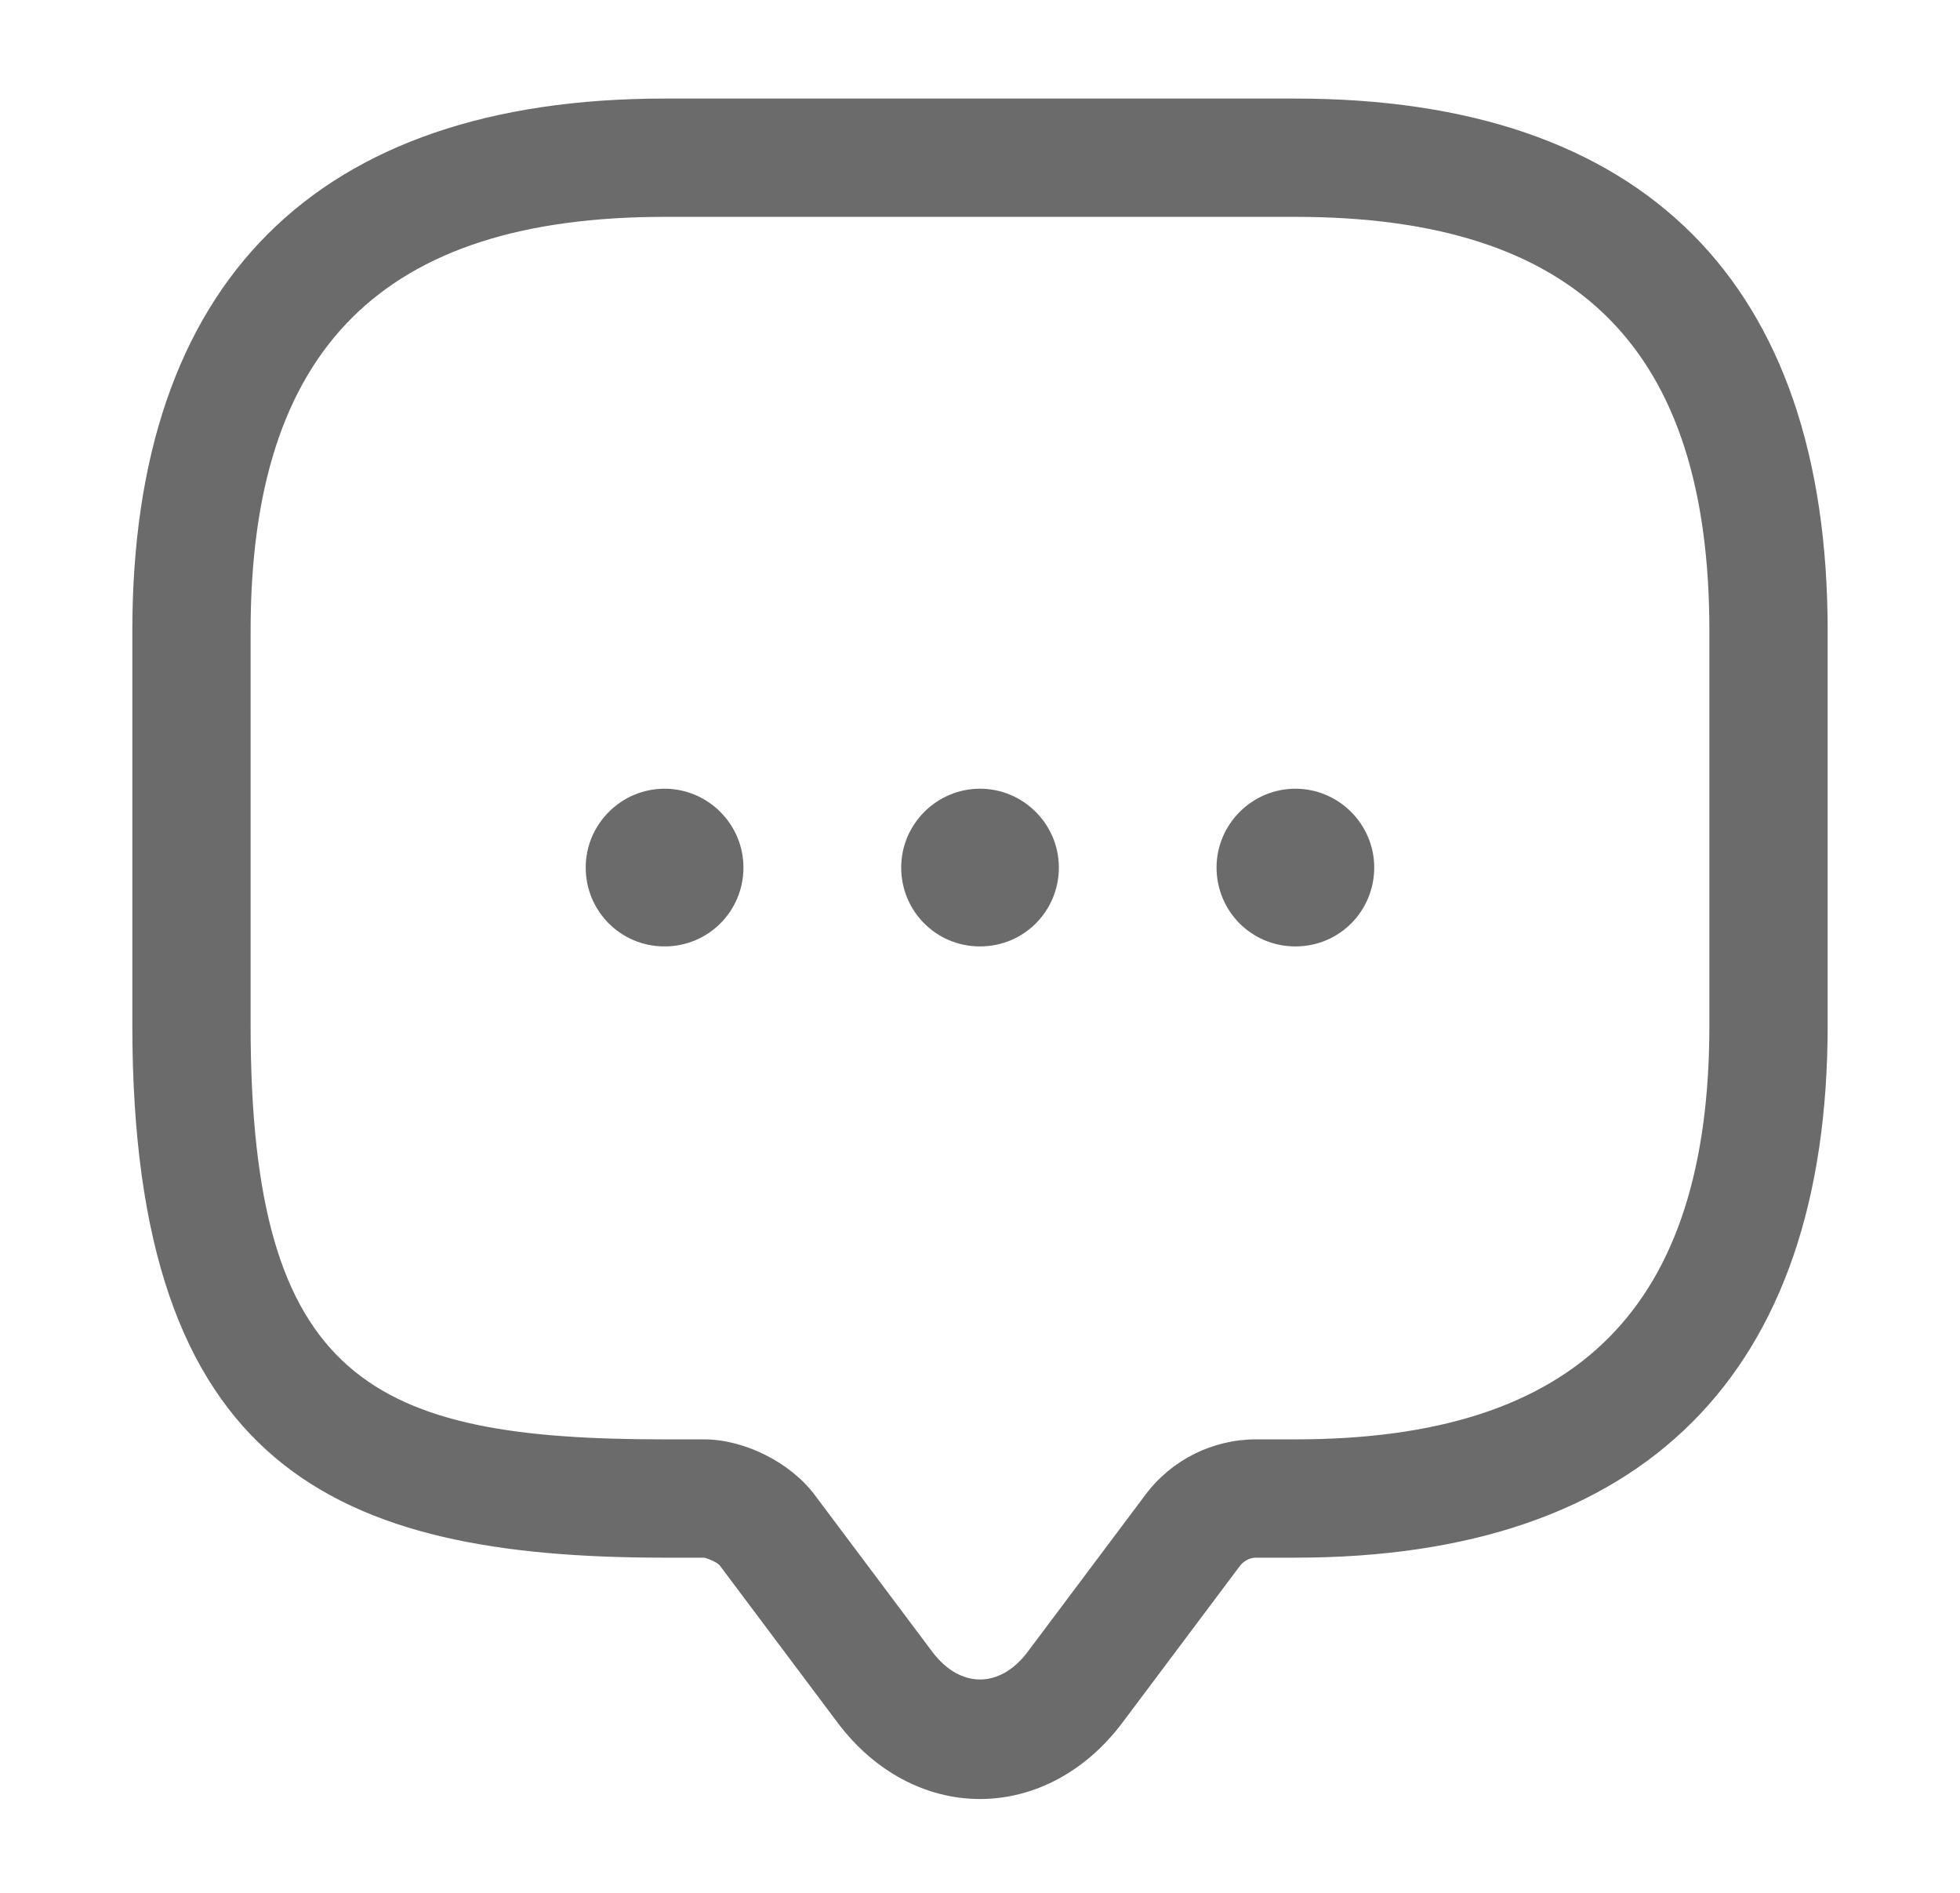
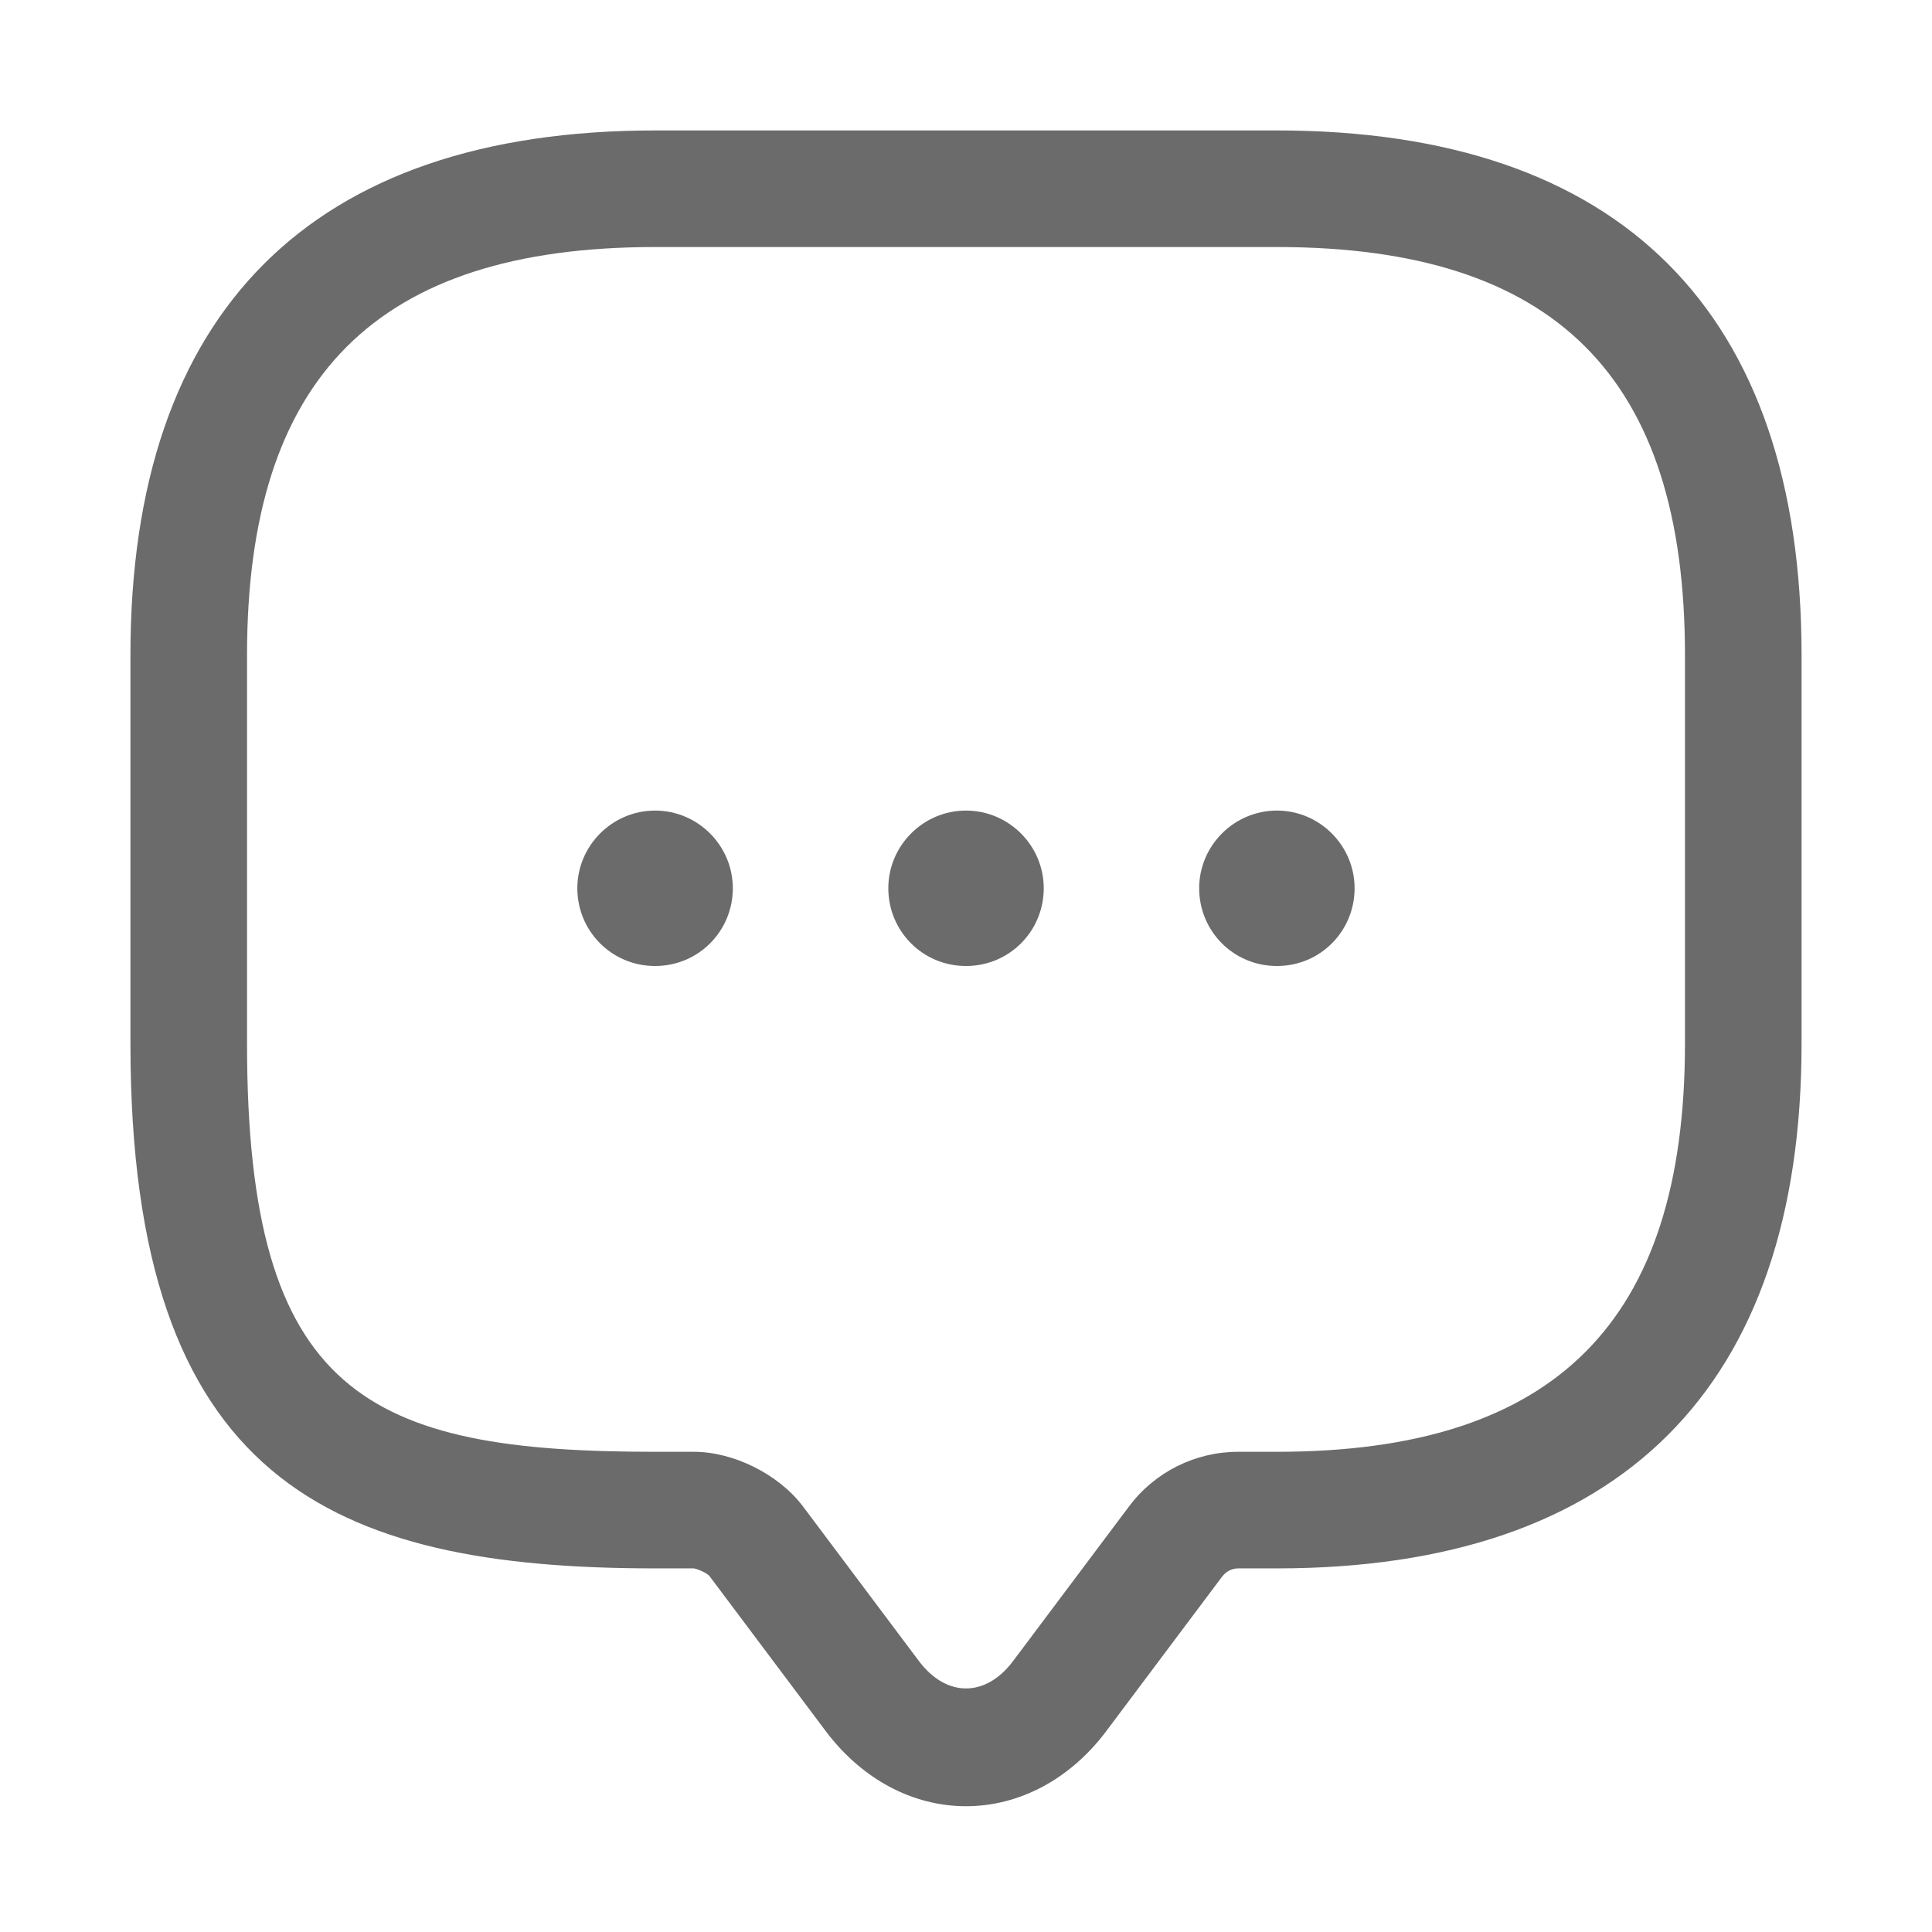
- <svg xmlns="http://www.w3.org/2000/svg" width="29" height="28" viewBox="0 0 29 28" fill="none">
+ <svg xmlns="http://www.w3.org/2000/svg" width="26" height="26" viewBox="0 0 29 28" fill="none">
  <path d="M14.5 26.612C13.695 26.612 12.937 26.203 12.4 25.492L10.65 23.158C10.615 23.112 10.475 23.053 10.417 23.042H9.834C4.968 23.042 1.958 21.723 1.958 15.167V9.333C1.958 4.177 4.677 1.458 9.834 1.458H19.167C24.323 1.458 27.042 4.177 27.042 9.333V15.167C27.042 20.323 24.323 23.042 19.167 23.042H18.584C18.49 23.042 18.409 23.088 18.35 23.158L16.6 25.492C16.064 26.203 15.305 26.612 14.5 26.612ZM9.834 3.208C5.657 3.208 3.708 5.157 3.708 9.333V15.167C3.708 20.44 5.517 21.292 9.834 21.292H10.417C11.012 21.292 11.688 21.63 12.05 22.108L13.8 24.442C14.209 24.978 14.792 24.978 15.2 24.442L16.95 22.108C17.335 21.595 17.942 21.292 18.584 21.292H19.167C23.343 21.292 25.292 19.343 25.292 15.167V9.333C25.292 5.157 23.343 3.208 19.167 3.208H9.834Z" fill="#6B6B6B" />
  <path d="M14.5 14C13.847 14 13.334 13.475 13.334 12.833C13.334 12.192 13.858 11.667 14.5 11.667C15.142 11.667 15.667 12.192 15.667 12.833C15.667 13.475 15.153 14 14.5 14Z" fill="#6B6B6B" />
  <path d="M19.167 14C18.513 14 18 13.475 18 12.833C18 12.192 18.525 11.667 19.167 11.667C19.808 11.667 20.333 12.192 20.333 12.833C20.333 13.475 19.82 14 19.167 14Z" fill="#6B6B6B" />
  <path d="M9.833 14C9.18 14 8.666 13.475 8.666 12.833C8.666 12.192 9.191 11.667 9.833 11.667C10.475 11.667 11 12.192 11 12.833C11 13.475 10.486 14 9.833 14Z" fill="#6B6B6B" />
</svg>
